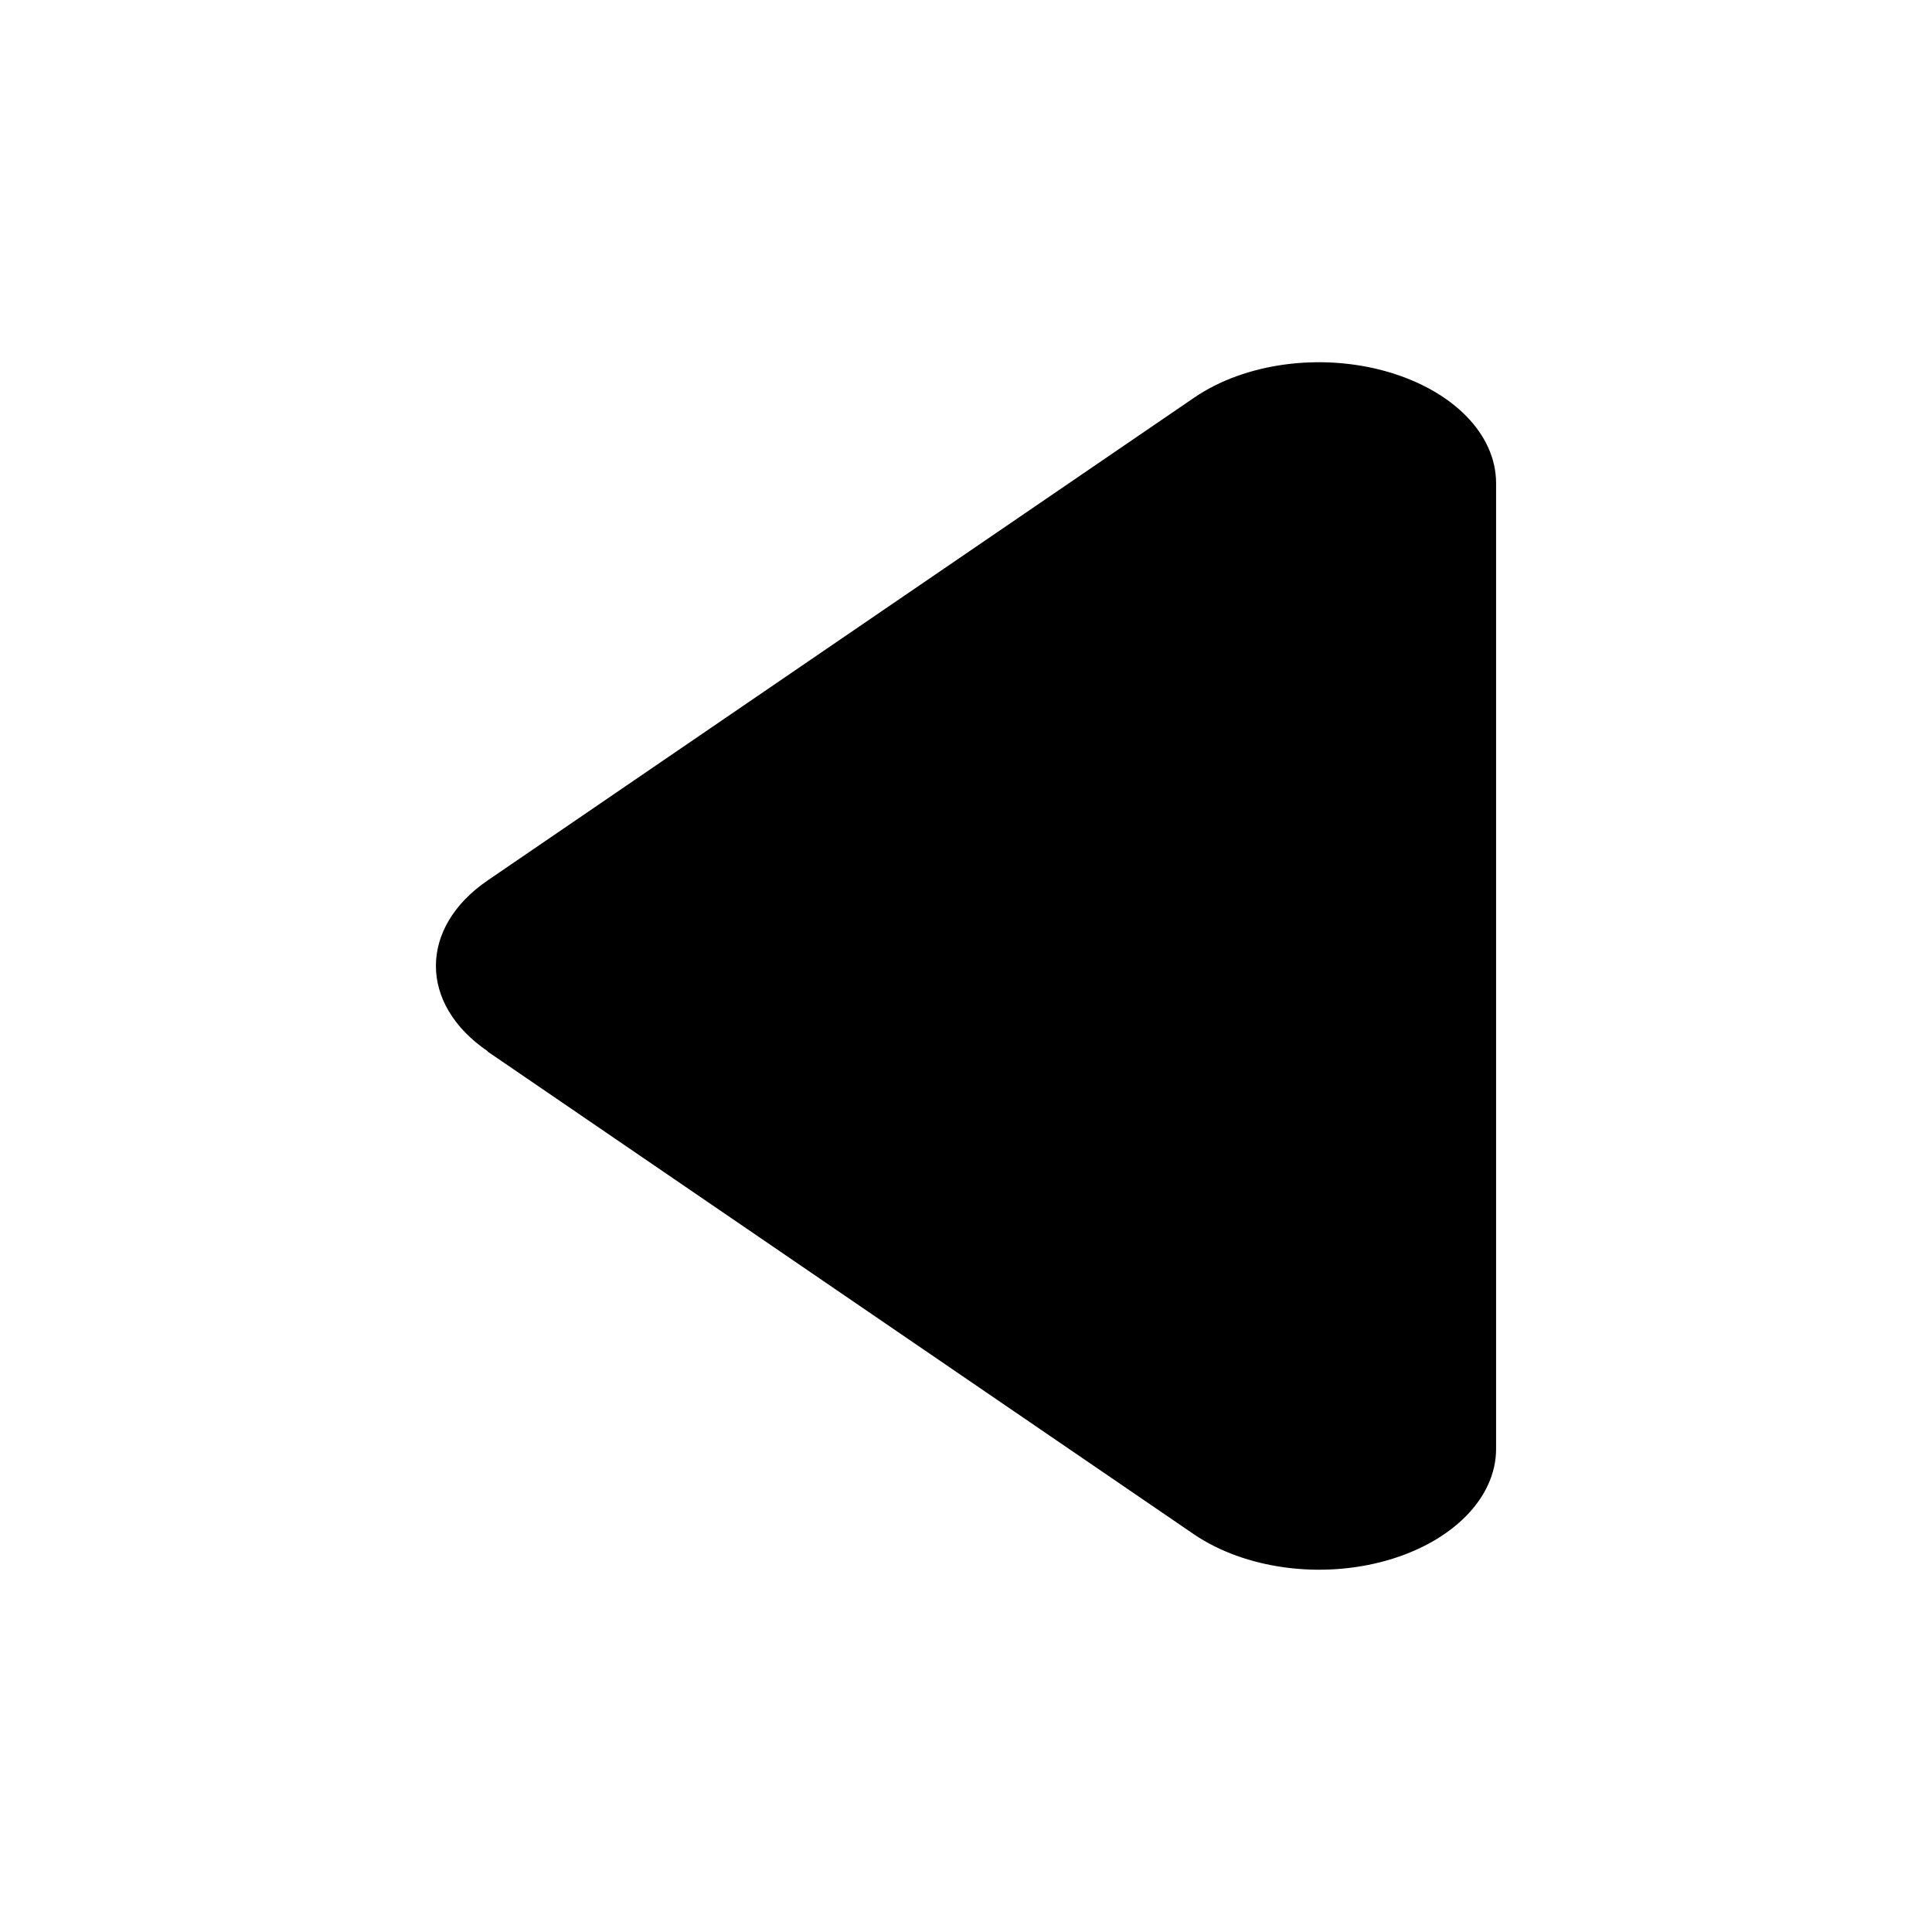
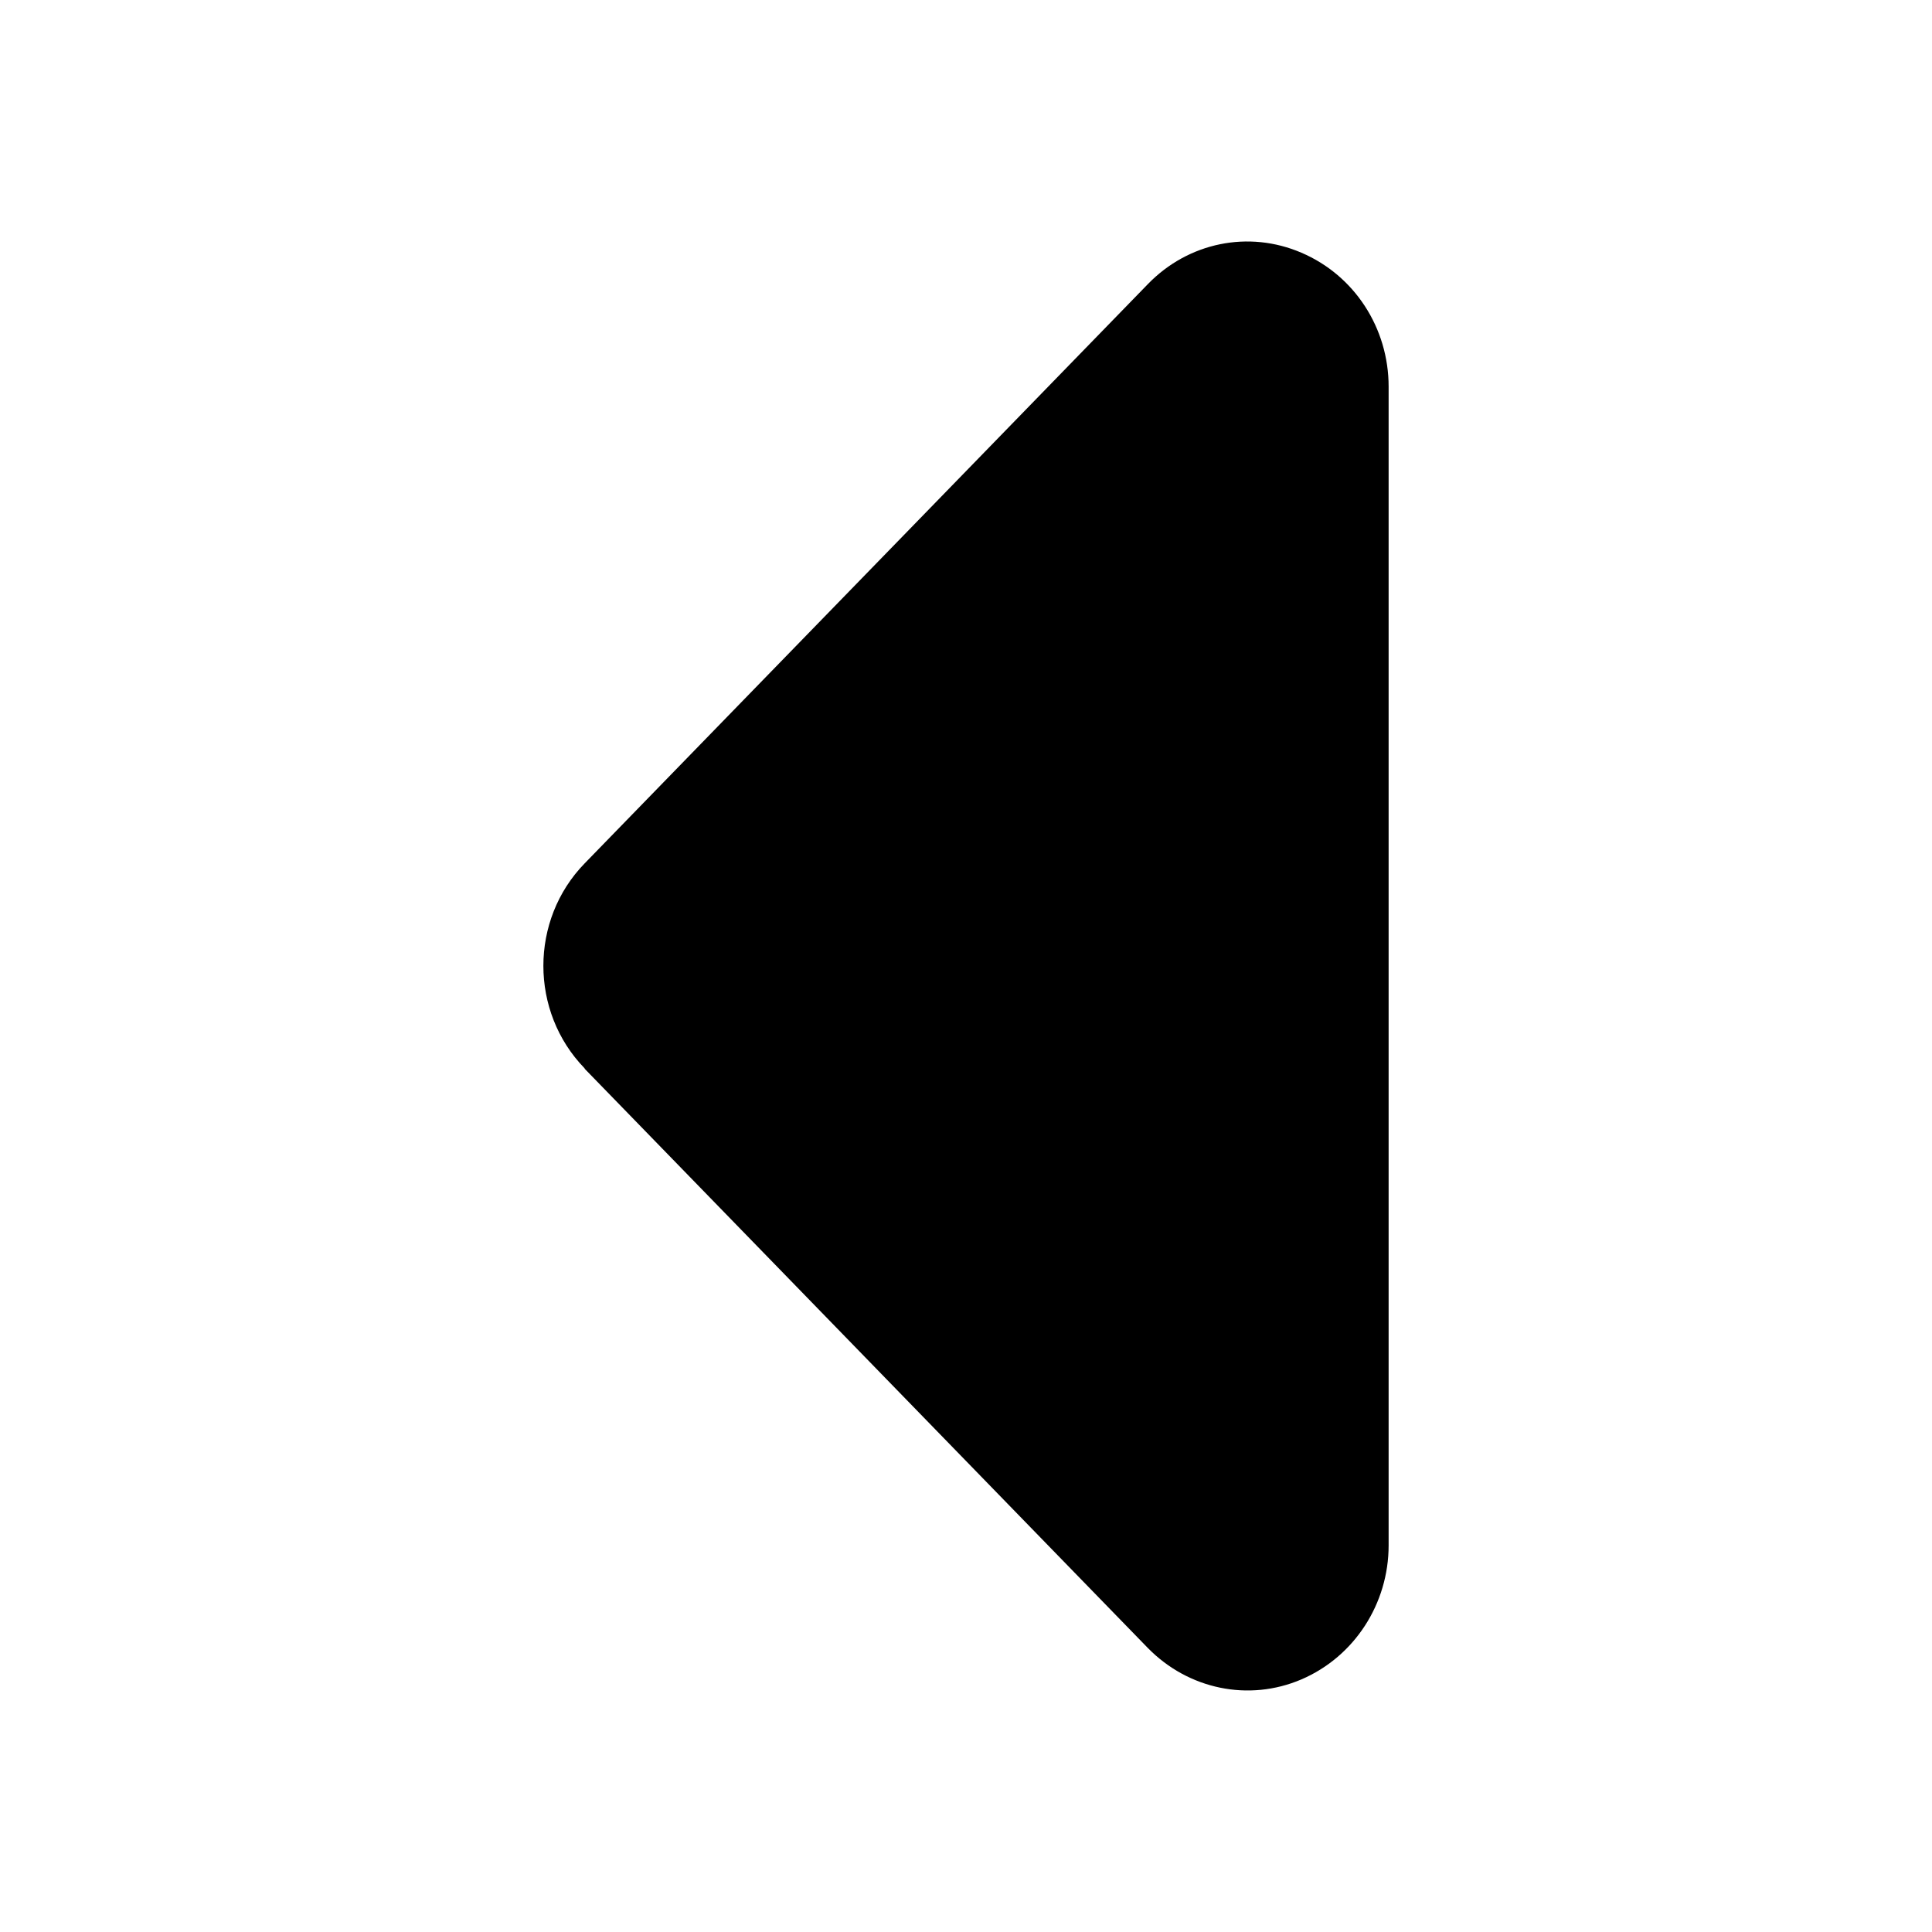
<svg xmlns="http://www.w3.org/2000/svg" viewBox="0 0 16 16">
-   <path d="M4.039 8.706C3.467 8.316 3.467 7.682 4.039 7.291L9.89 3.293C10.31 3.006 10.936 2.921 11.485 3.077C12.033 3.234 12.39 3.596 12.39 4.002V11.999C12.39 12.402 12.033 12.767 11.485 12.923C10.936 13.079 10.31 12.992 9.89 12.708L4.039 8.709V8.706Z" />
+   <path d="M4.842 8.848C4.386 8.379 4.386 7.618 4.842 7.15L9.507 2.352C9.842 2.007 10.341 1.905 10.778 2.093C11.216 2.28 11.5 2.715 11.5 3.202V12.798C11.5 13.282 11.216 13.72 10.778 13.908C10.341 14.095 9.842 13.99 9.507 13.649L4.842 8.851V8.848Z" />
</svg>
